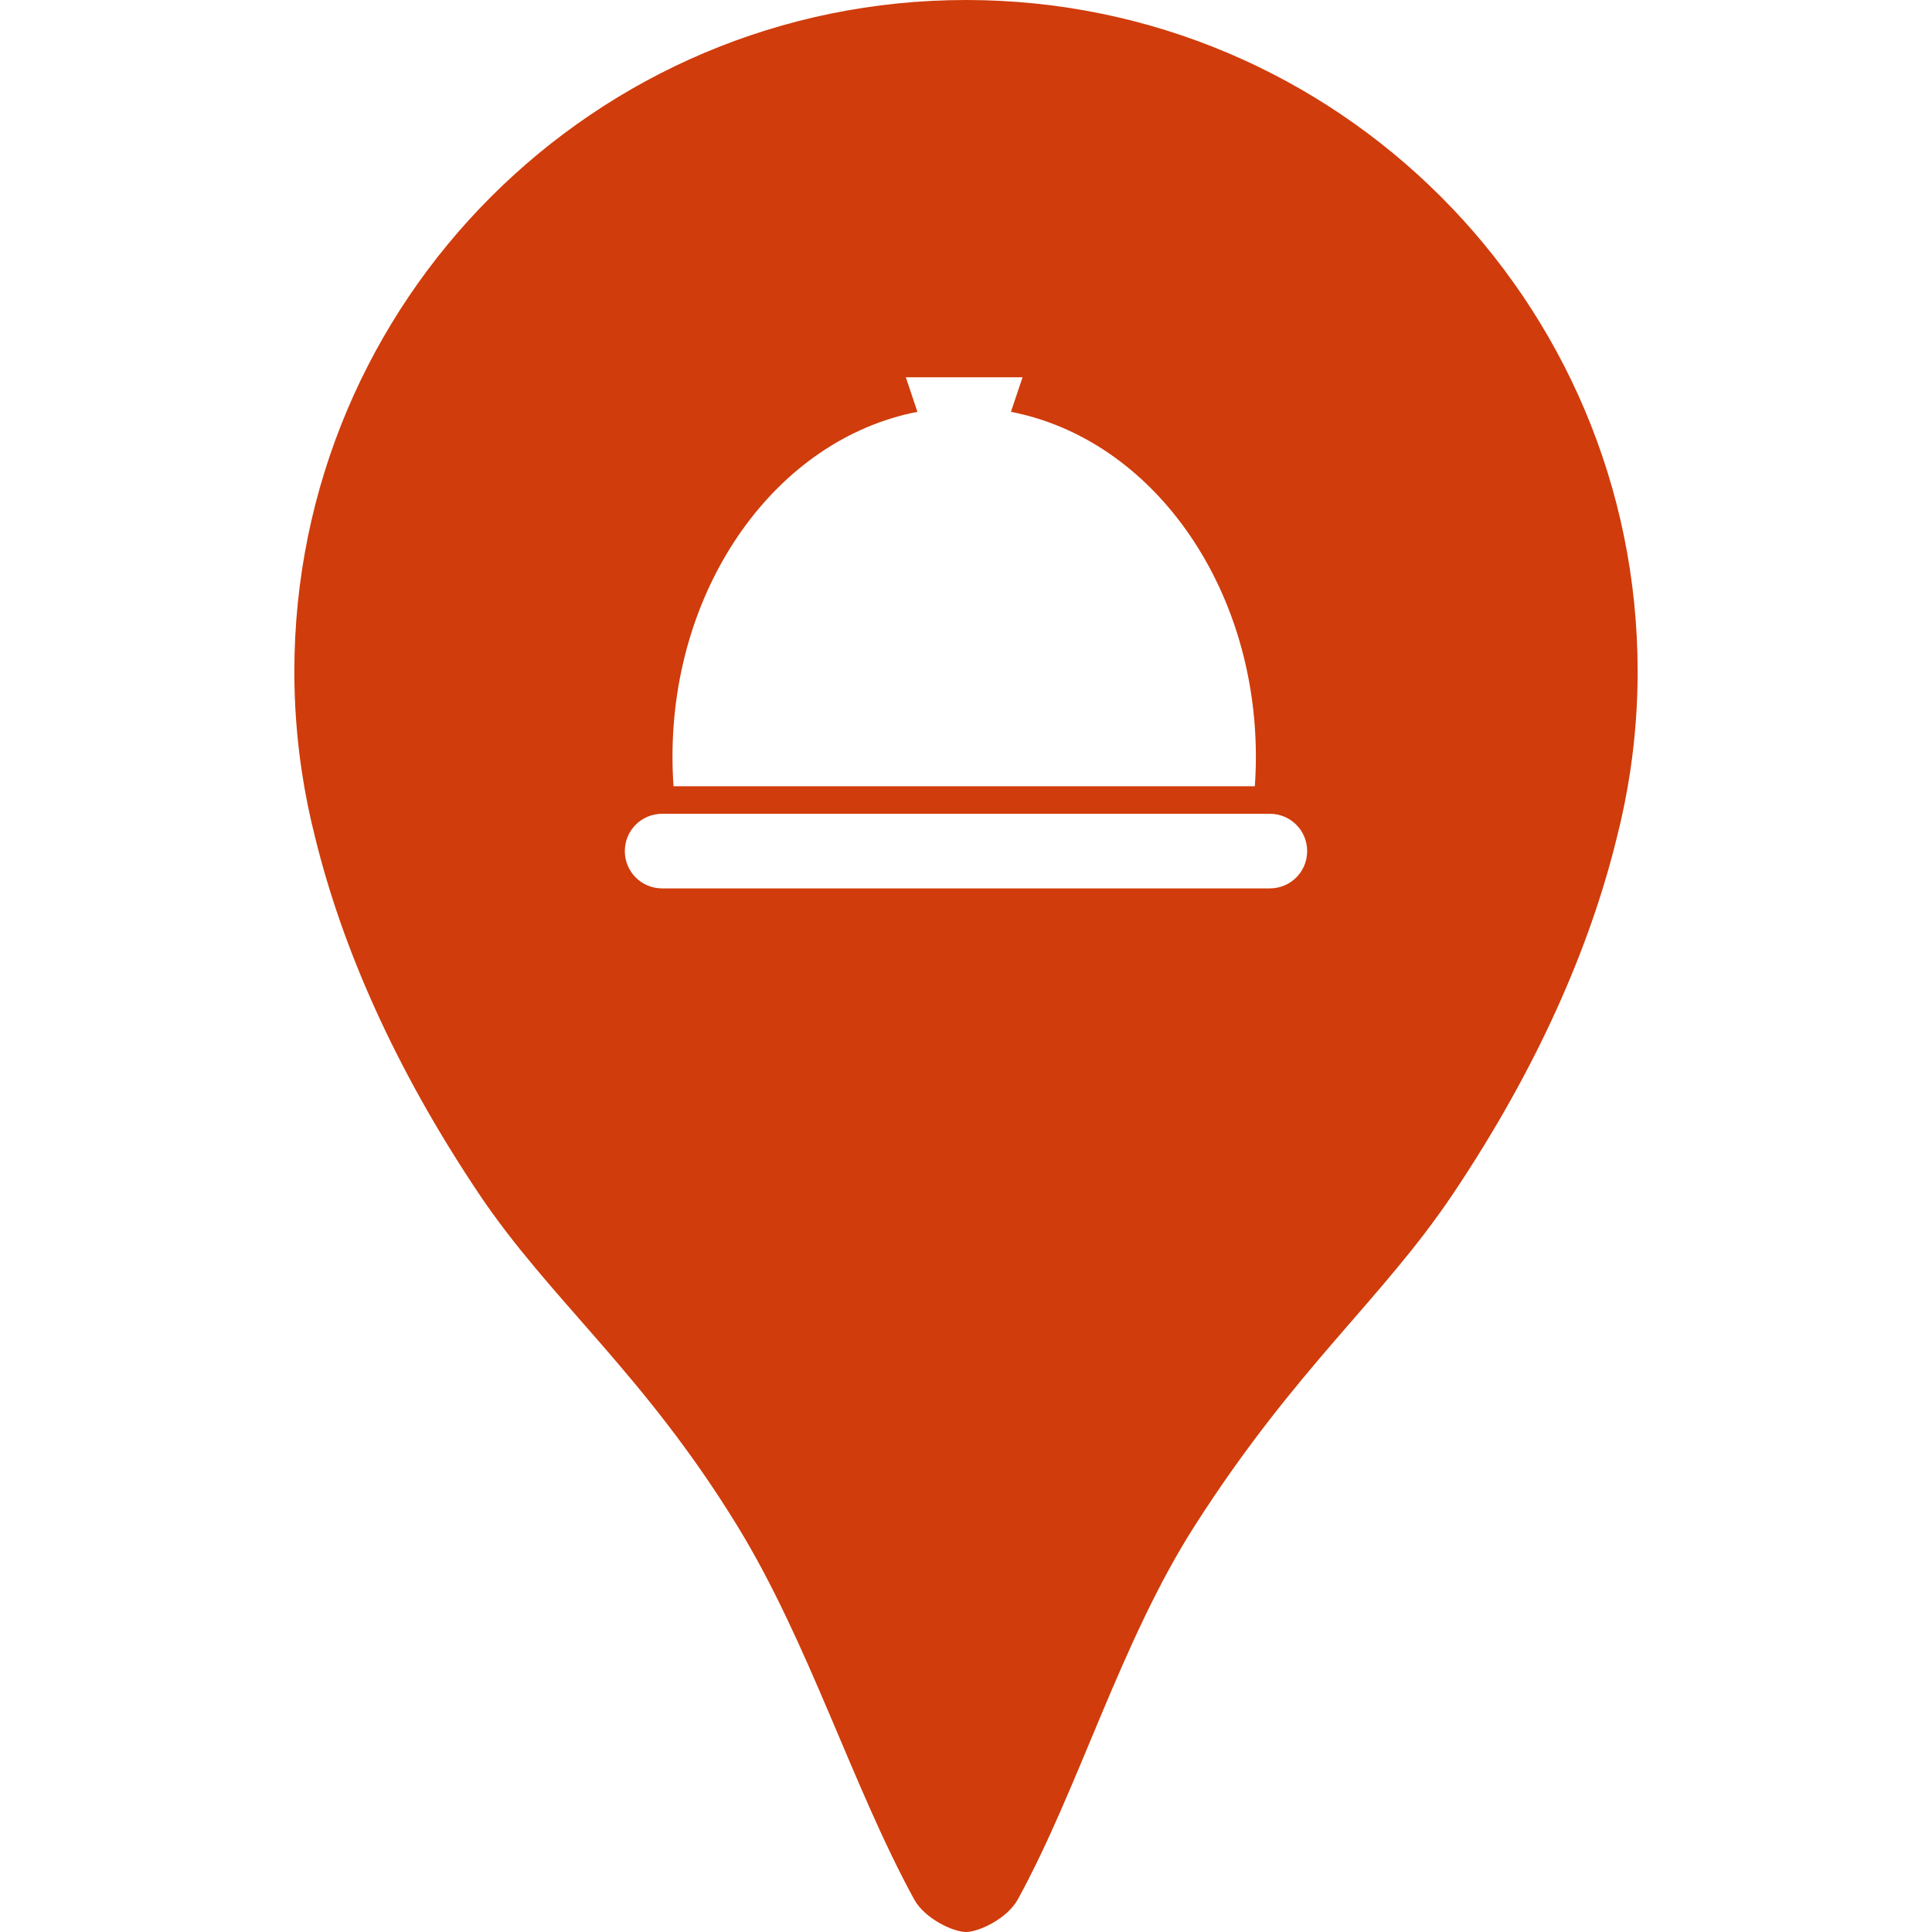
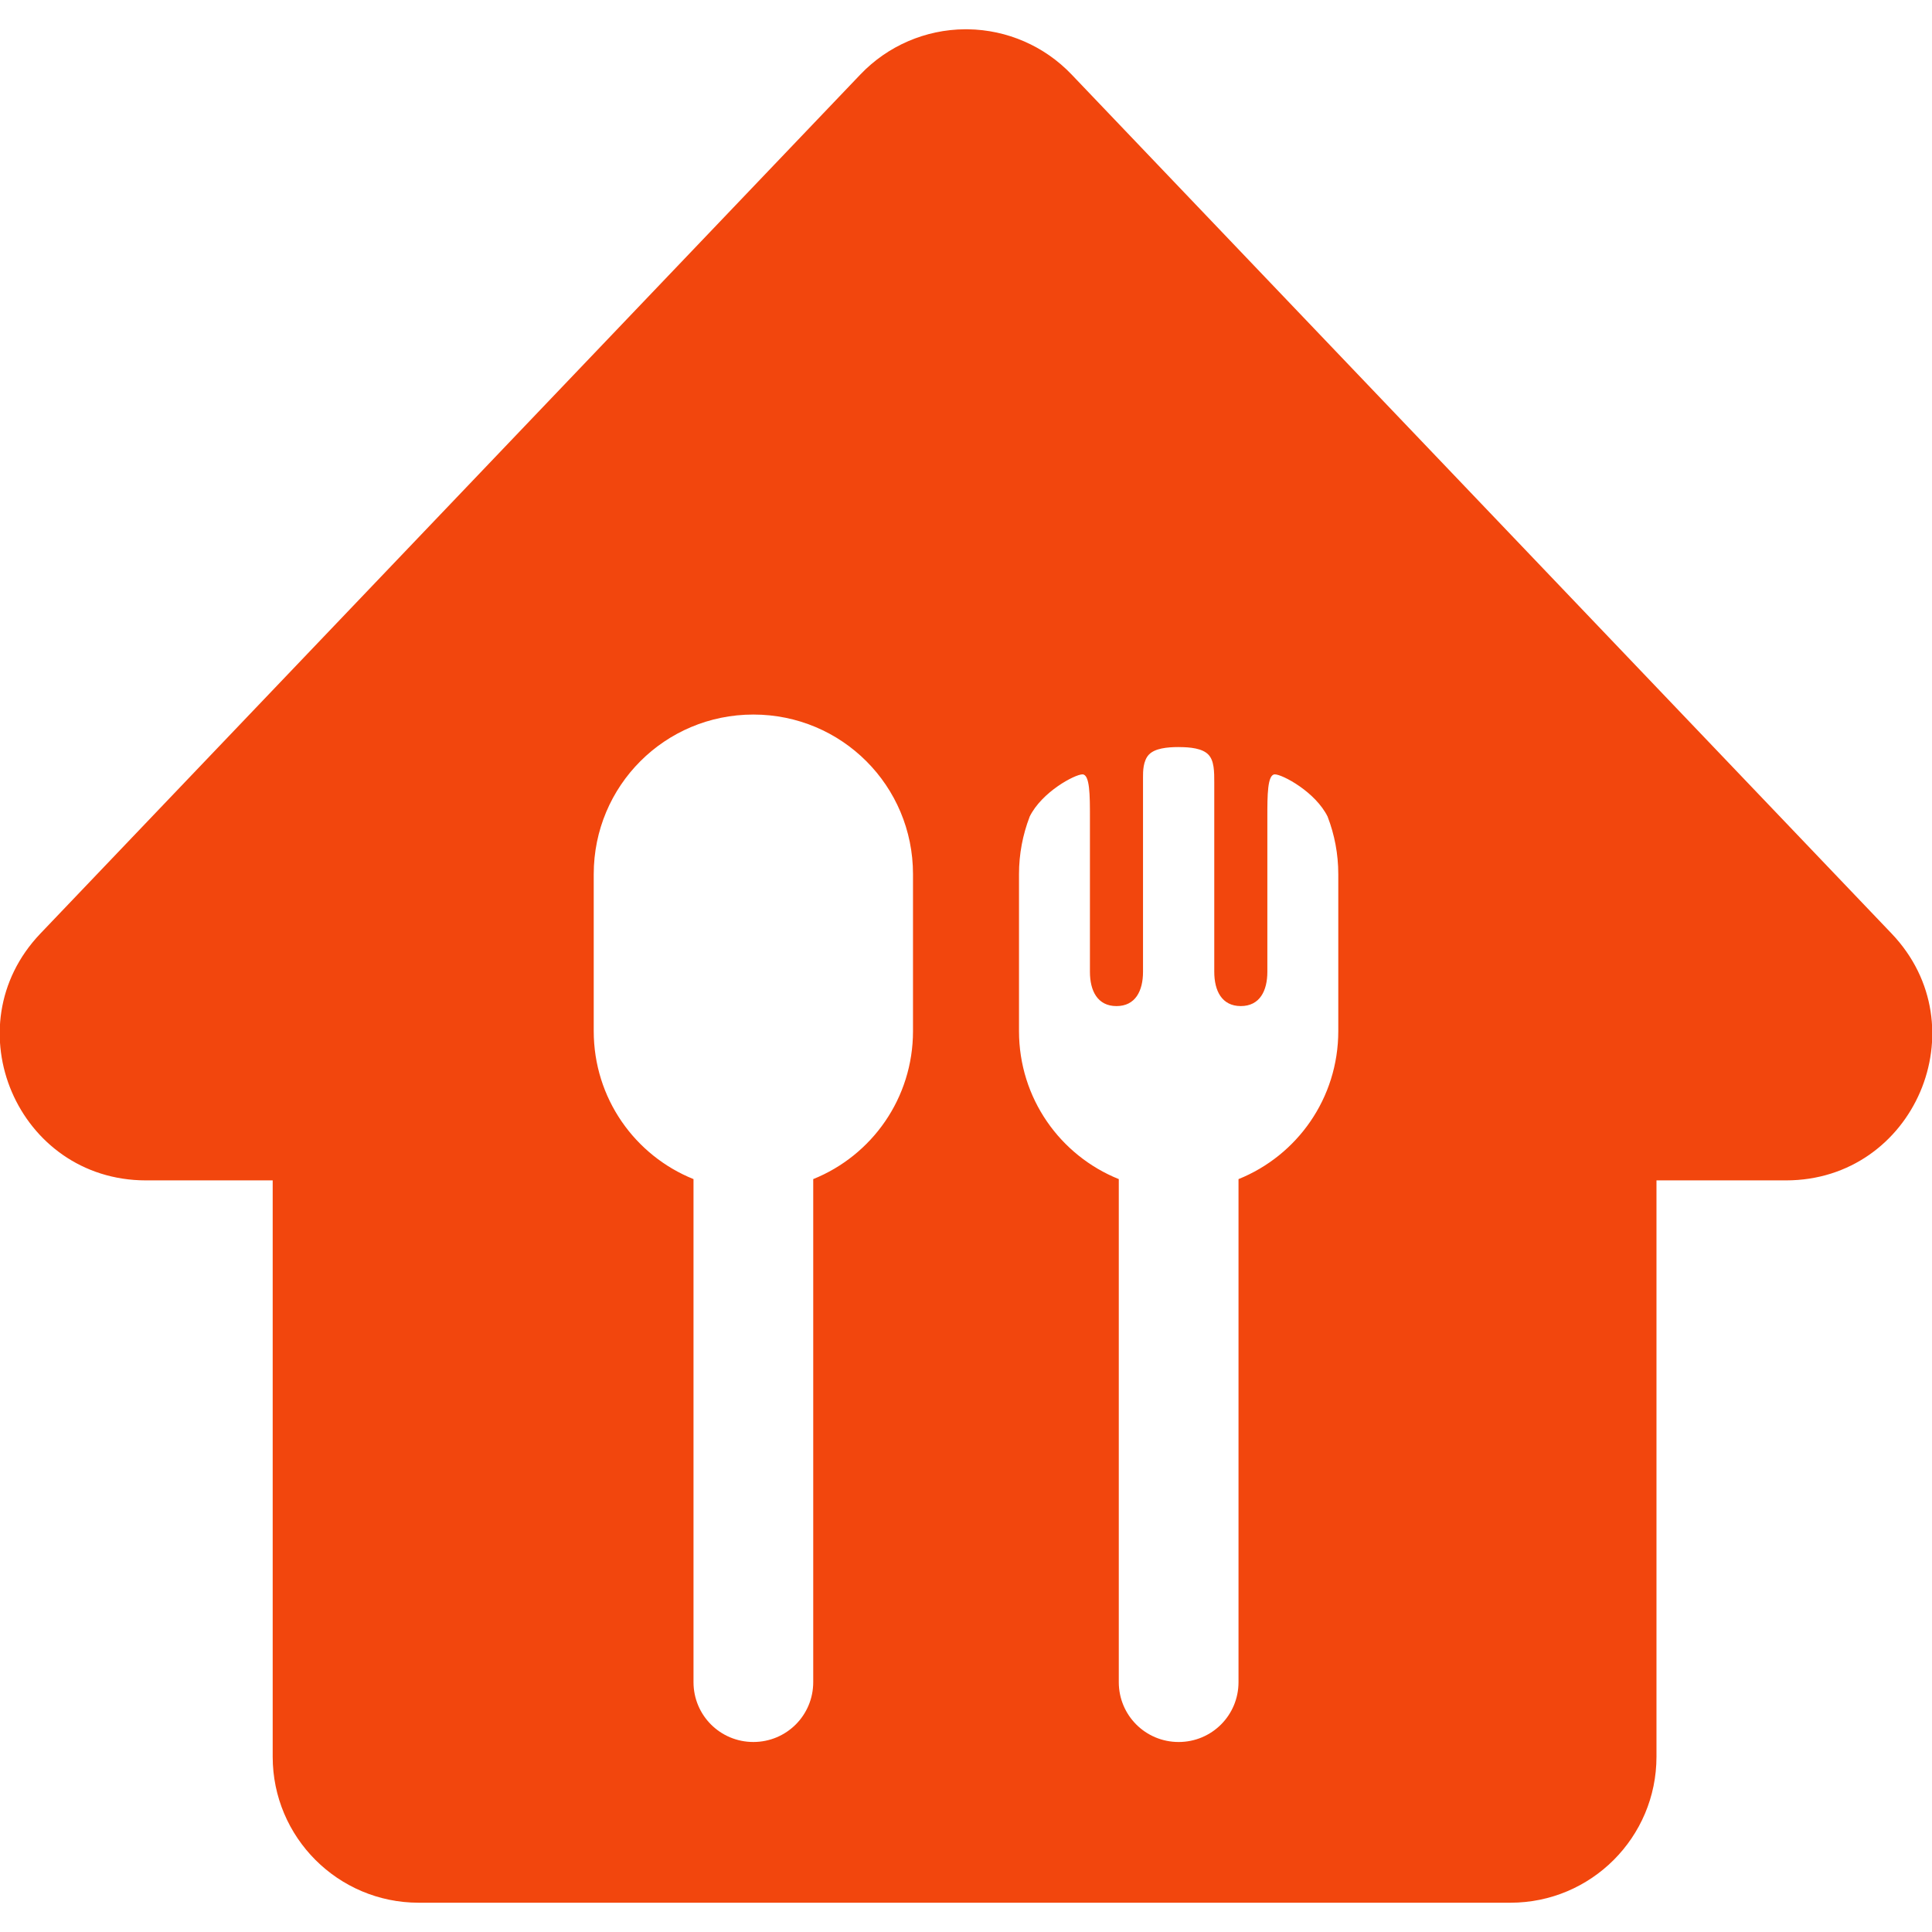
<svg xmlns="http://www.w3.org/2000/svg" width="500" height="500" viewBox="0 0 132.292 132.292" version="1.1" id="svg8">
-   <defs id="defs2" />
+   <defs id="defs2">
+     </defs>
  <g id="layer1">
-     <path id="path844" style="opacity:1;fill:#d03c0b;fill-opacity:1;stroke:none;stroke-width:0.422;stroke-opacity:0.694" d="M 66.146,3.095e-4 C 40.746,2.3217951e-4 20.155,20.591 20.155,45.991 c -1.04e-4,2.275 0.169,4.547 0.505,6.797 0.233,1.559 0.546,3.105 0.938,4.631 1.819,7.391 5.38,15.643 11.186,24.309 4.891,7.299 11.256,12.243 17.693,22.737 4.919,8.019 7.879,17.845 12.117,25.588 0.728,1.33 2.676,2.238 3.552,2.238 0.876,0 2.824,-0.909 3.552,-2.238 4.238,-7.744 7.046,-17.664 12.117,-25.588 6.971,-10.895 12.802,-15.438 17.693,-22.737 5.806,-8.666 9.368,-16.917 11.186,-24.308 0.392,-1.526 0.704,-3.071 0.937,-4.629 l 5.3e-4,-0.004 c 0.336,-2.25 0.505,-4.522 0.505,-6.797 C 112.136,20.591 91.546,3.0033521e-4 66.146,8.55e-5 Z M 62.026,25.834 h 7.992 l -0.795,2.366 c 9.669,1.88 16.772,11.879 16.772,23.608 -1.14e-4,0.678 -0.024,1.356 -0.072,2.031 H 46.12 c -0.048,-0.676 -0.072,-1.353 -0.072,-2.031 -2.6e-5,-11.729 7.103,-21.728 16.772,-23.608 z M 45.338,55.724 h 41.615 c 1.415,0 2.554,1.139 2.554,2.554 0,1.415 -1.139,2.554 -2.554,2.554 H 45.338 c -1.415,0 -2.554,-1.139 -2.554,-2.554 0,-1.415 1.139,-2.554 2.554,-2.554 z" />
+     <path id="path836" style="fill:#ffff00;stroke-width:2.381;stroke-linecap:round;stroke-linejoin:round" d="m 55.562,122.051 c -37.042,-81.367 -18.521,-40.684 0,0 z" />
+     <path id="rect830" style="opacity:1;fill:#f2460d;fill-opacity:1;stroke-width:2.658;stroke-linecap:round;stroke-linejoin:round" d="M 66.08,2.004 C 63.37,2.022 60.784,3.139 58.913,5.1 40.195,24.71 21.48,44.317 2.763,63.927 -3.305,70.29 1.202,80.823 9.995,80.826 h 8.677 v 39.464 c 9.3e-4,5.521 4.476,9.996 9.997,9.997 H 103.429 c 5.521,-9.4e-4 9.996,-4.476 9.997,-9.997 V 80.826 h 8.871 c 8.792,-0.004 13.299,-10.537 7.232,-16.899 C 110.811,44.317 92.092,24.709 73.375,5.1 71.52,3.156 68.961,2.041 66.274,2.005 66.21,2.004 66.145,2.004 66.08,2.004 Z M 51.586,48.928 c 6.056,0 10.931,4.875 10.931,10.931 v 10.74 c 0,4.604 -2.819,8.523 -6.832,10.139 v 34.444 c 0,2.271 -1.828,4.099 -4.099,4.099 -2.271,0 -4.099,-1.828 -4.099,-4.099 V 80.738 C 43.474,79.123 40.655,75.204 40.655,70.6 V 59.859 c 0,-6.056 4.875,-10.931 10.931,-10.931 z m 29.12,2.227 v 10e-4 c 0.407,0 0.813,0.022 1.169,0.098 0.178,0.038 0.343,0.089 0.49,0.157 0.146,0.068 0.273,0.152 0.374,0.257 0.102,0.105 0.179,0.231 0.236,0.372 0.057,0.141 0.094,0.298 0.12,0.465 0.051,0.334 0.051,0.71 0.051,1.085 v 1.939 11.014 c 0,1.3 0.517,2.347 1.817,2.347 1.3,0 1.818,-1.047 1.818,-2.347 V 55.936 c 0,-1.456 -2.68e-4,-2.912 0.513,-2.912 0.513,-1.01e-4 2.786,1.198 3.623,2.912 h -0.003 c 0.466,1.217 0.724,2.539 0.724,3.924 v 10.74 c 0,4.604 -2.819,8.523 -6.832,10.139 v 34.444 c 0,2.271 -1.828,4.099 -4.099,4.099 -2.271,0 -4.099,-1.828 -4.099,-4.099 V 80.738 C 72.594,79.123 69.775,75.204 69.775,70.6 V 59.86 c 0,-1.386 0.259,-2.707 0.725,-3.924 h -0.004 c 0.837,-1.715 3.11,-2.912 3.623,-2.912 0.513,1.01e-4 0.513,1.456 0.513,2.912 v 10.608 c 0,1.3 0.518,2.347 1.818,2.347 1.3,0 1.817,-1.047 1.817,-2.347 V 55.721 53.215 c 0,-0.188 -4.93e-4,-0.469 0.05,-0.756 0.025,-0.144 0.064,-0.289 0.122,-0.425 0.057,-0.136 0.133,-0.262 0.235,-0.367 0.102,-0.105 0.228,-0.189 0.374,-0.257 0.146,-0.068 0.312,-0.119 0.49,-0.157 0.356,-0.075 0.762,-0.099 1.169,-0.099 z" />
  </g>
</svg>
